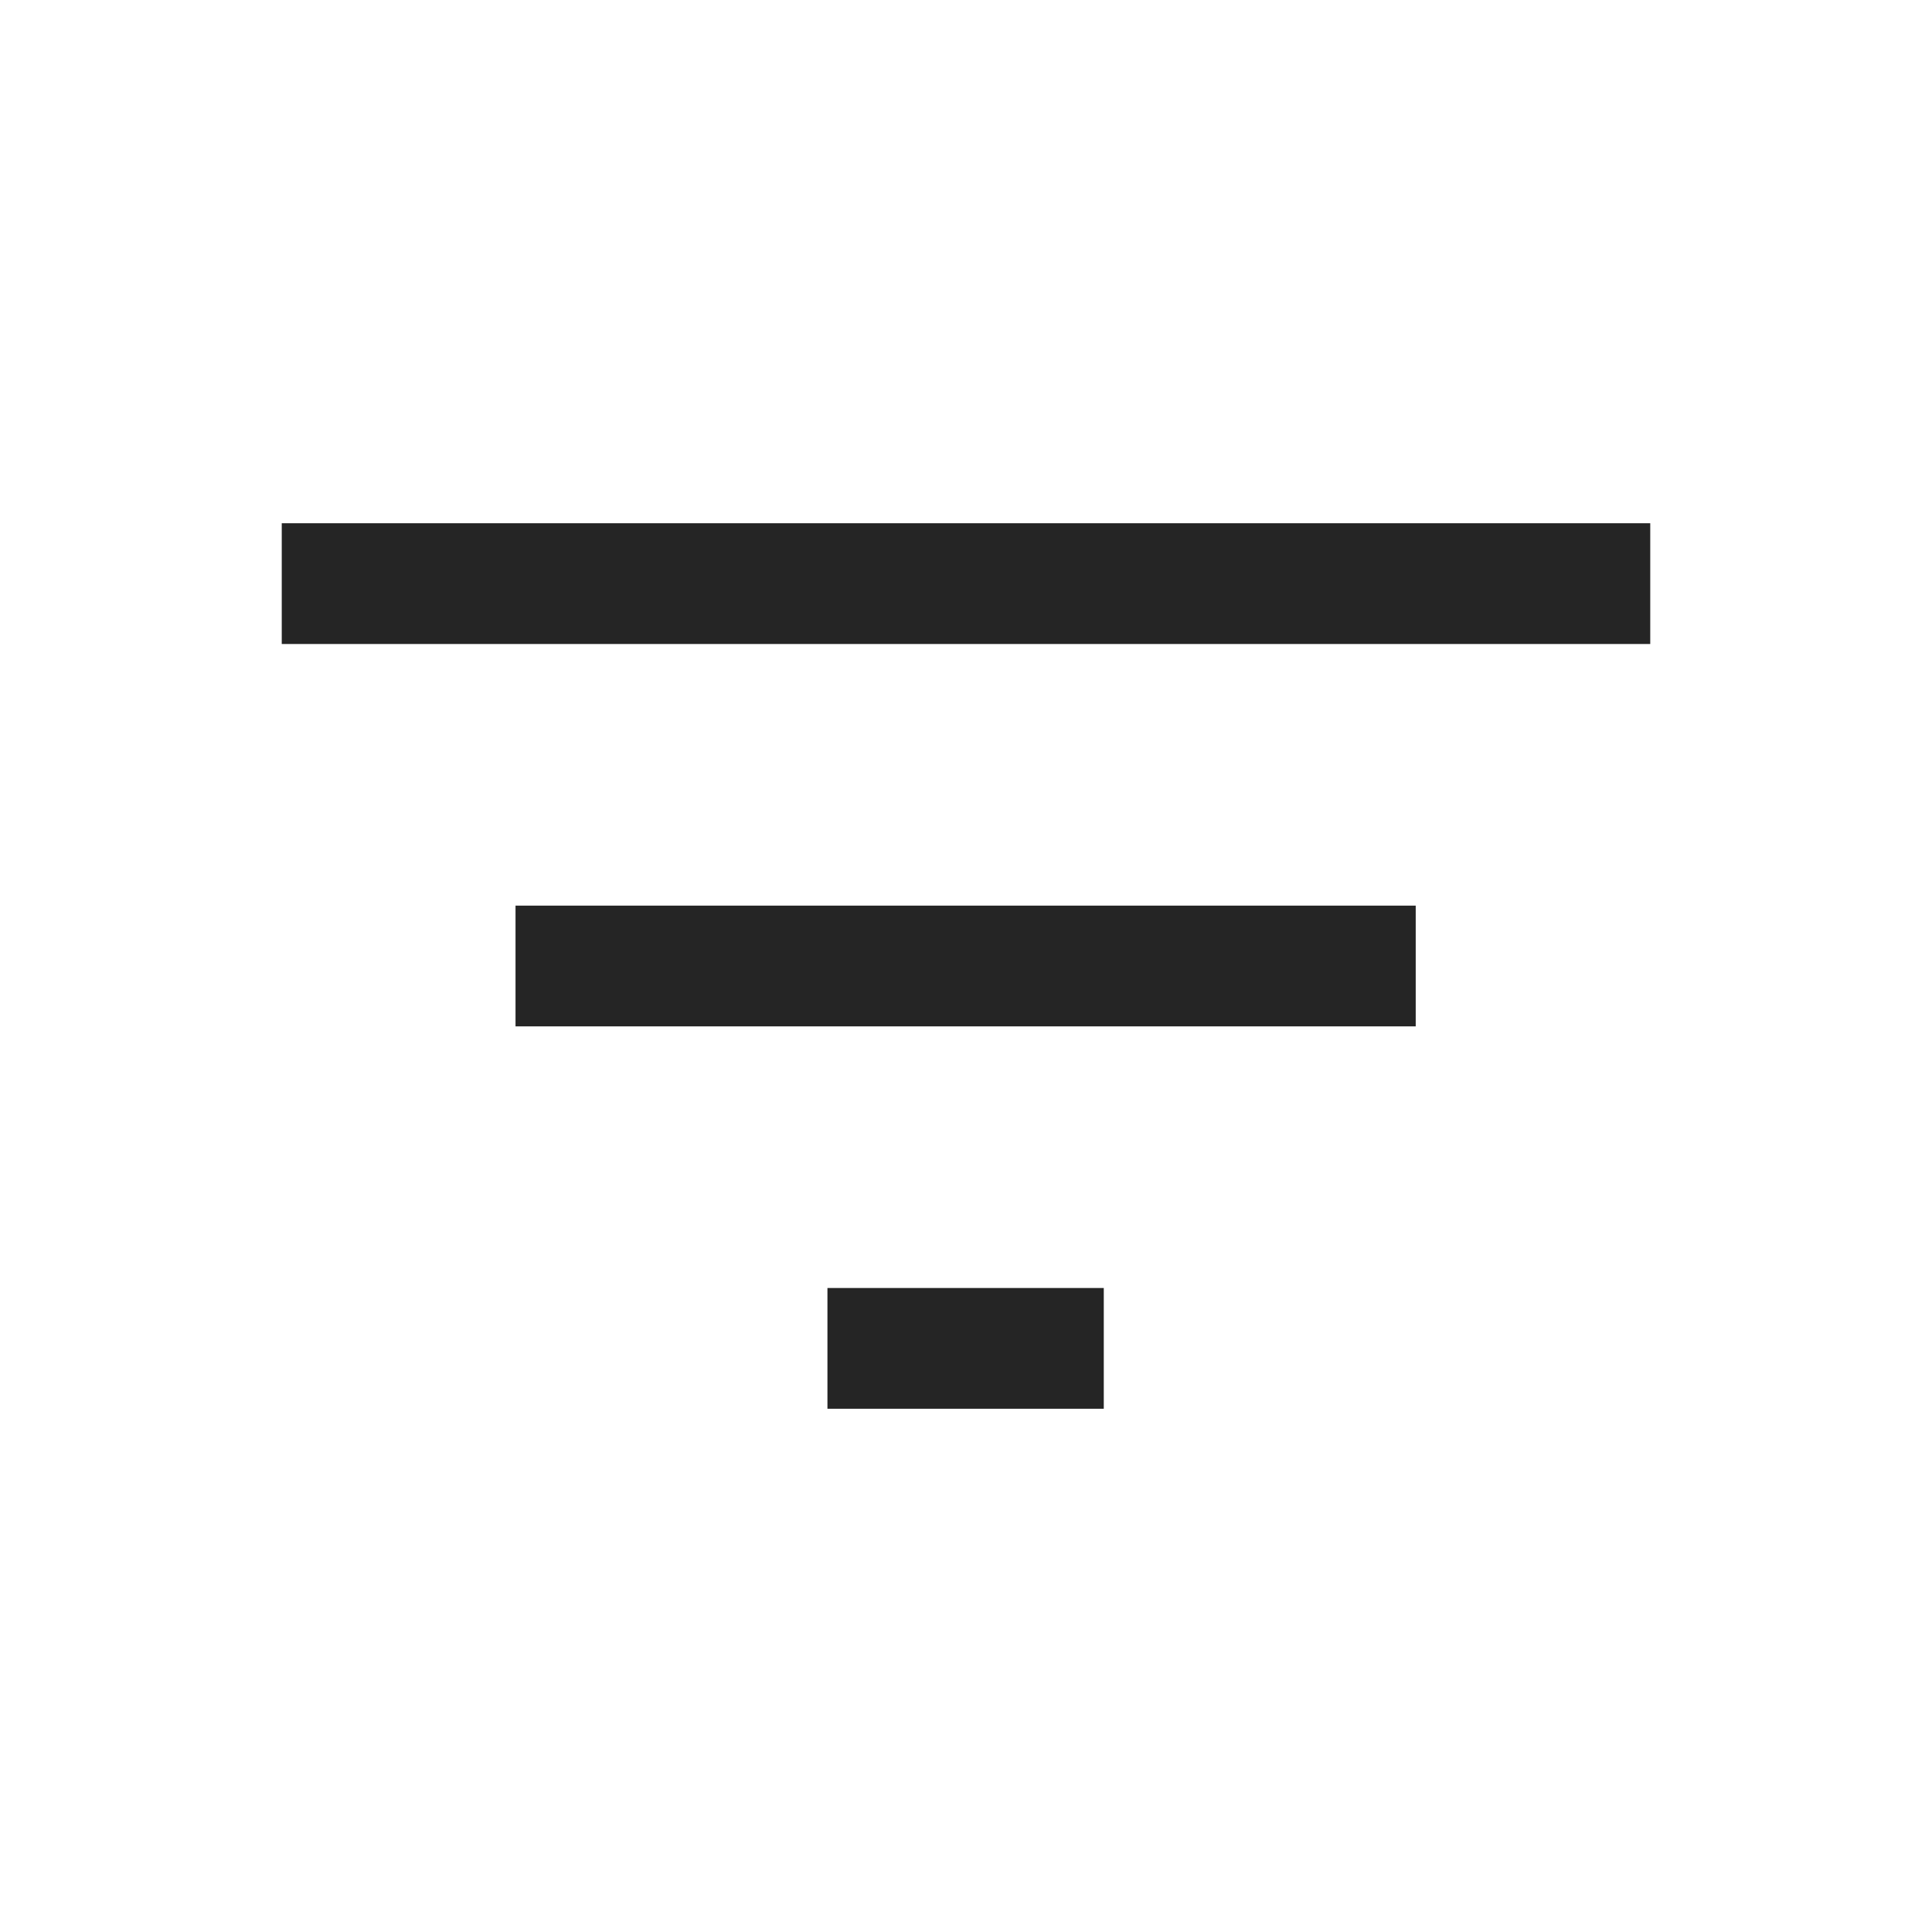
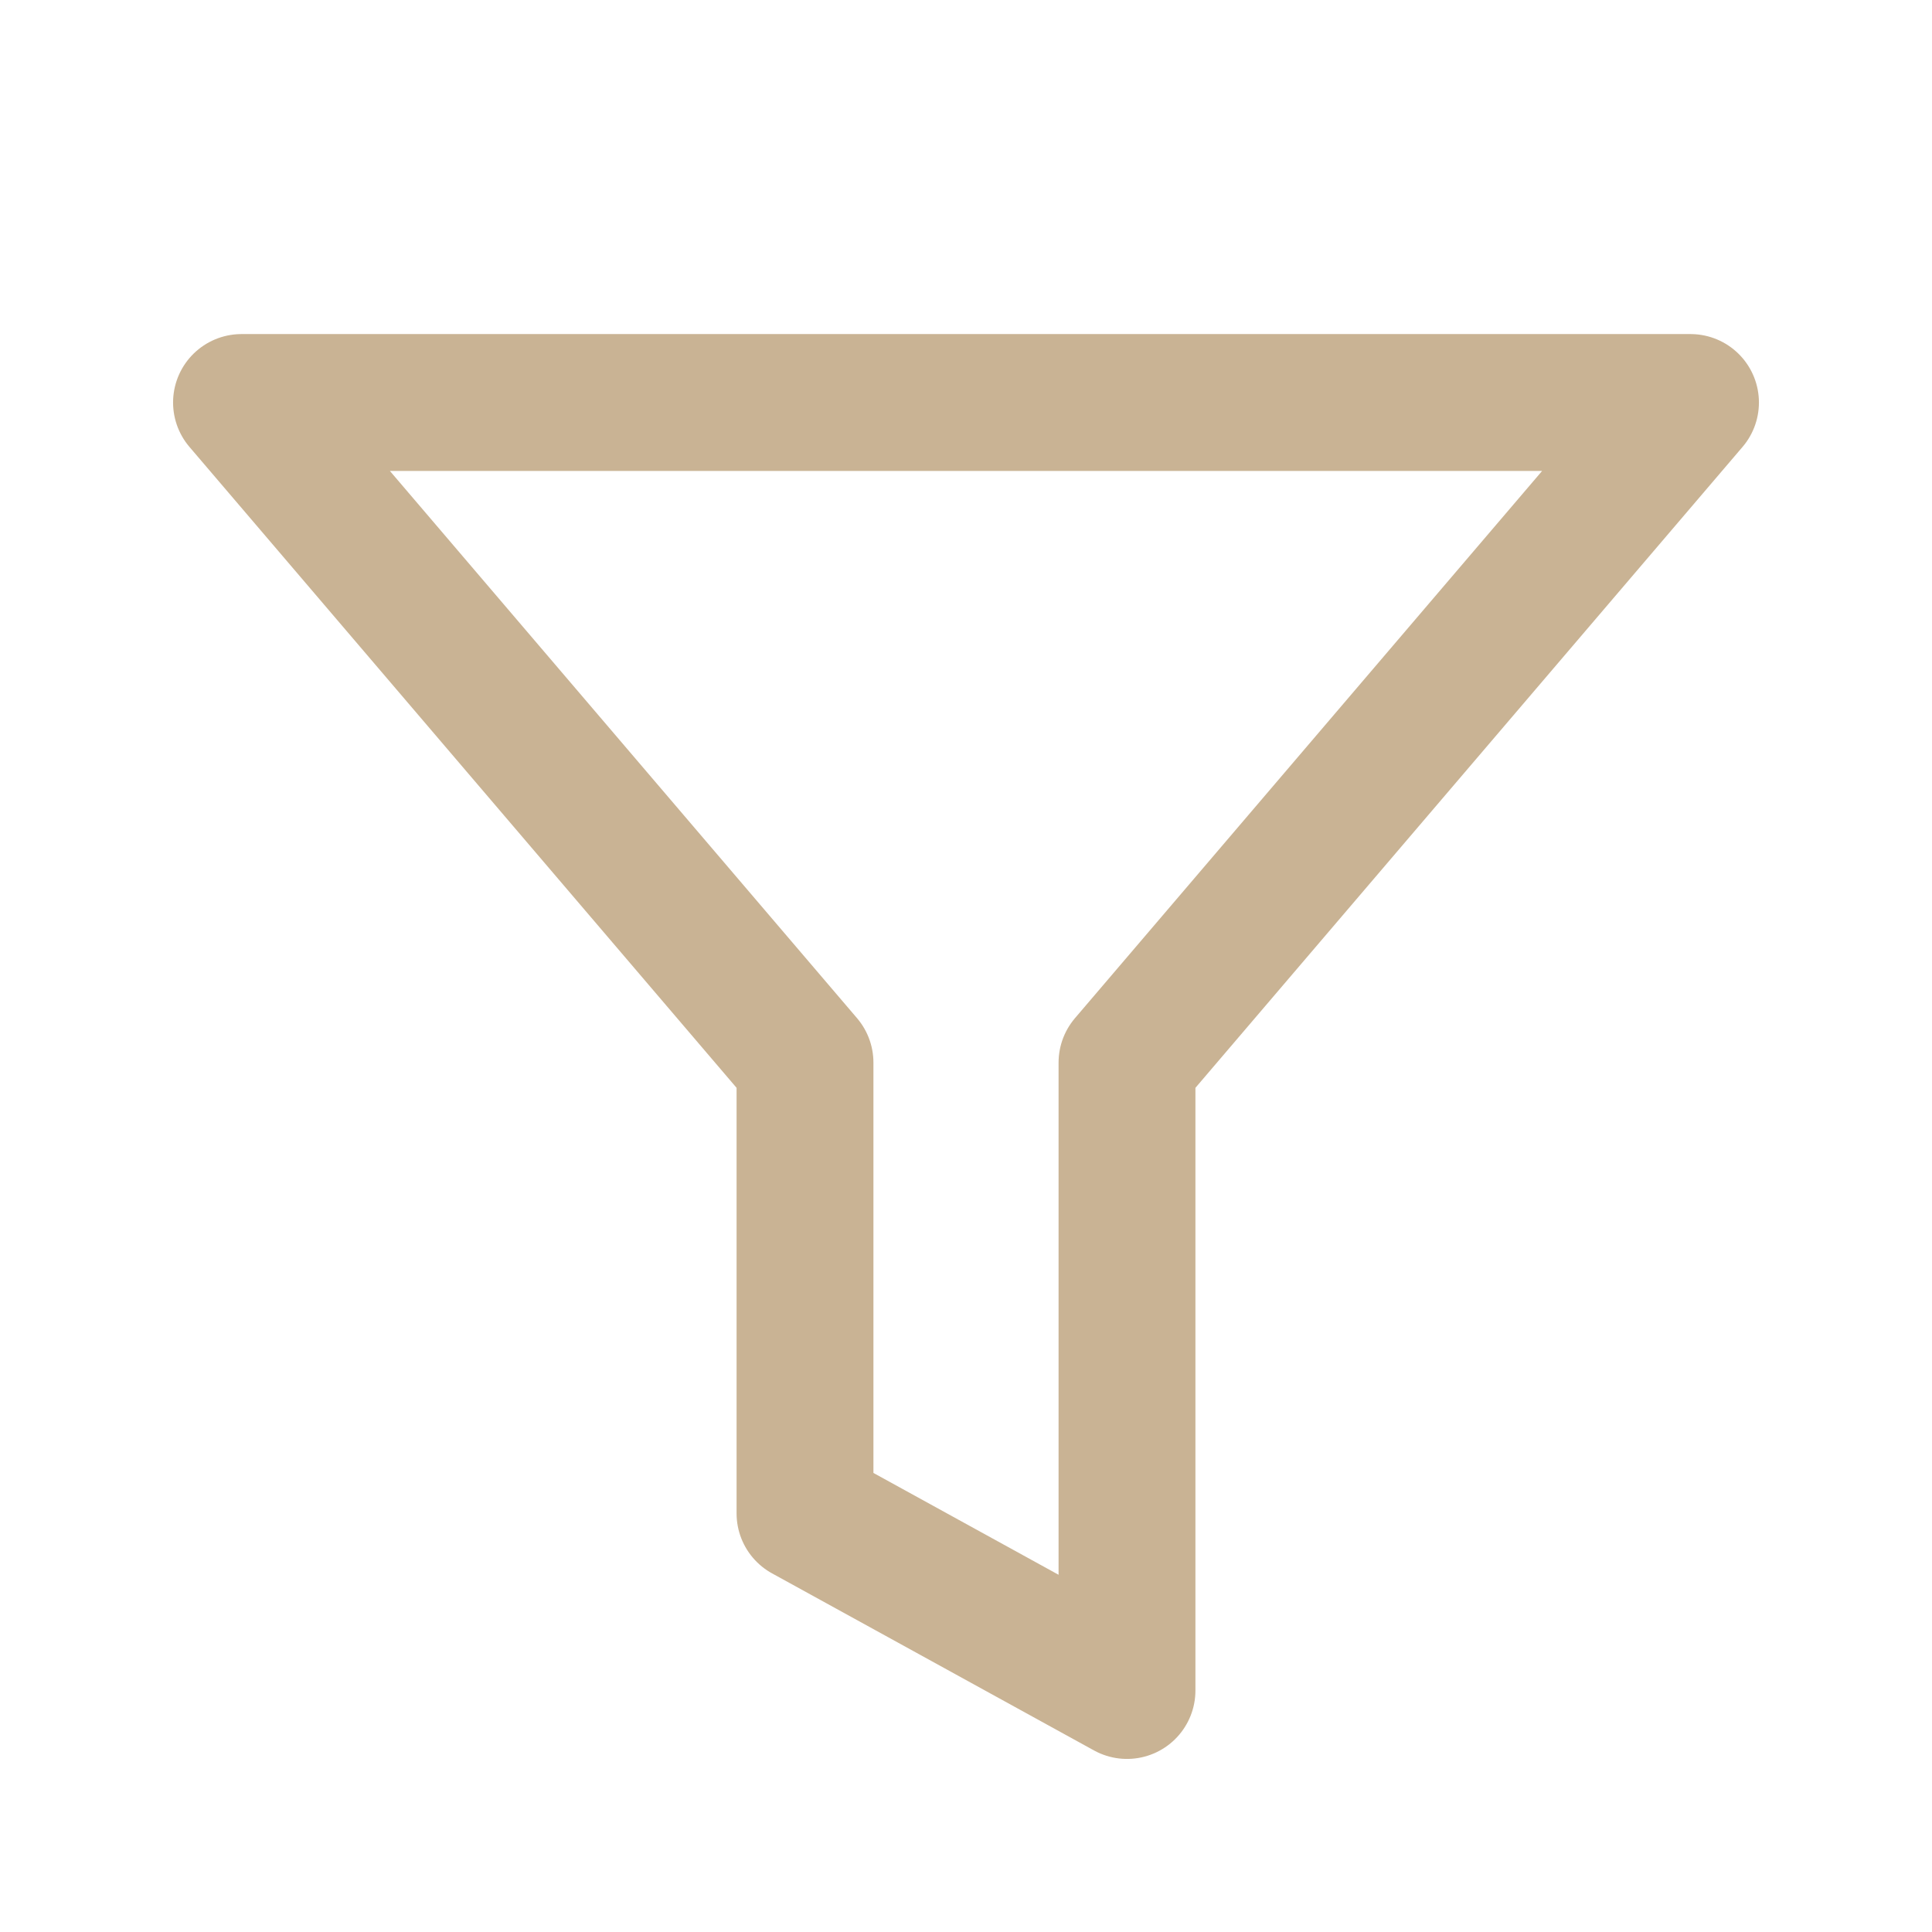
- <svg xmlns="http://www.w3.org/2000/svg" height="24px" viewBox="0 -960 960 960" width="24px" fill="#252525">
-   <path d="M411.15-260v-60h137.31v60H411.15ZM256.16-450v-60h447.3v60h-447.3ZM140-640v-60h680v60H140Z" />
+ <svg xmlns="http://www.w3.org/2000/svg" width="24" height="24" viewBox="0 0 24 24" fill="none" stroke="#c9b394" stroke-width="1.7" stroke-linecap="round" stroke-linejoin="round">
+   <path d="M3 5h18l-7 8.2V21l-4-2.2v-5.6z" />
</svg>
